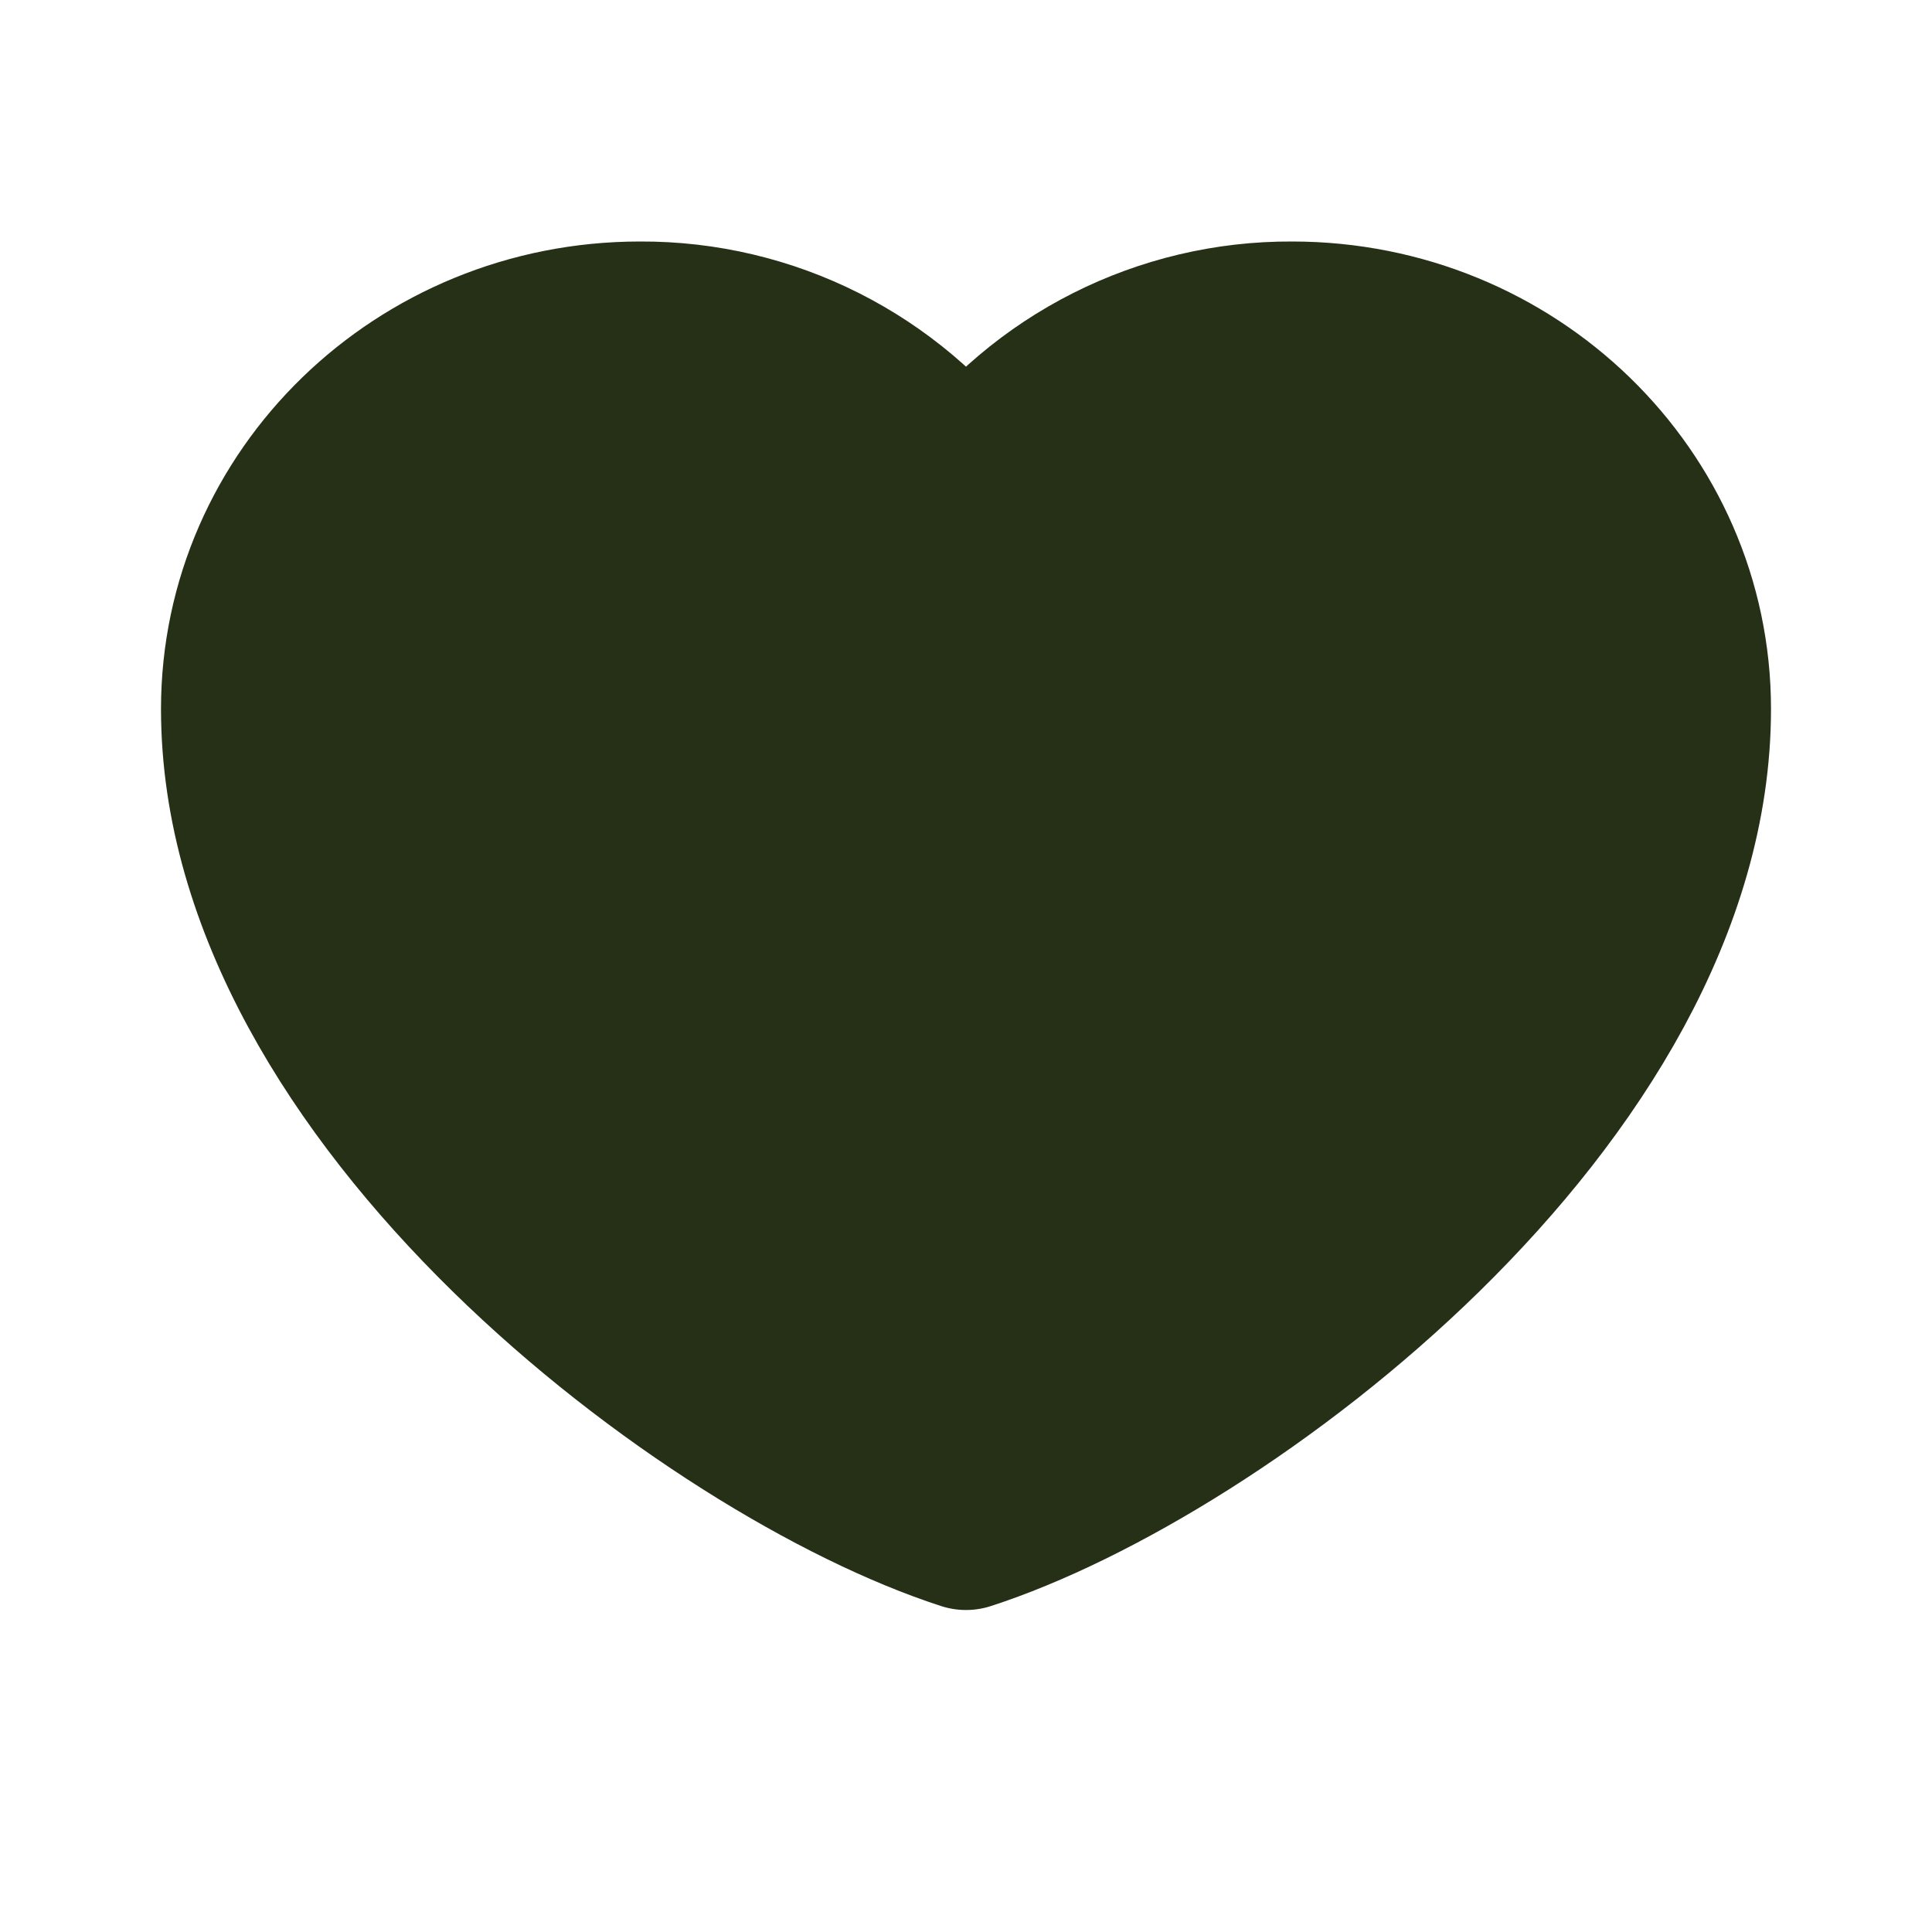
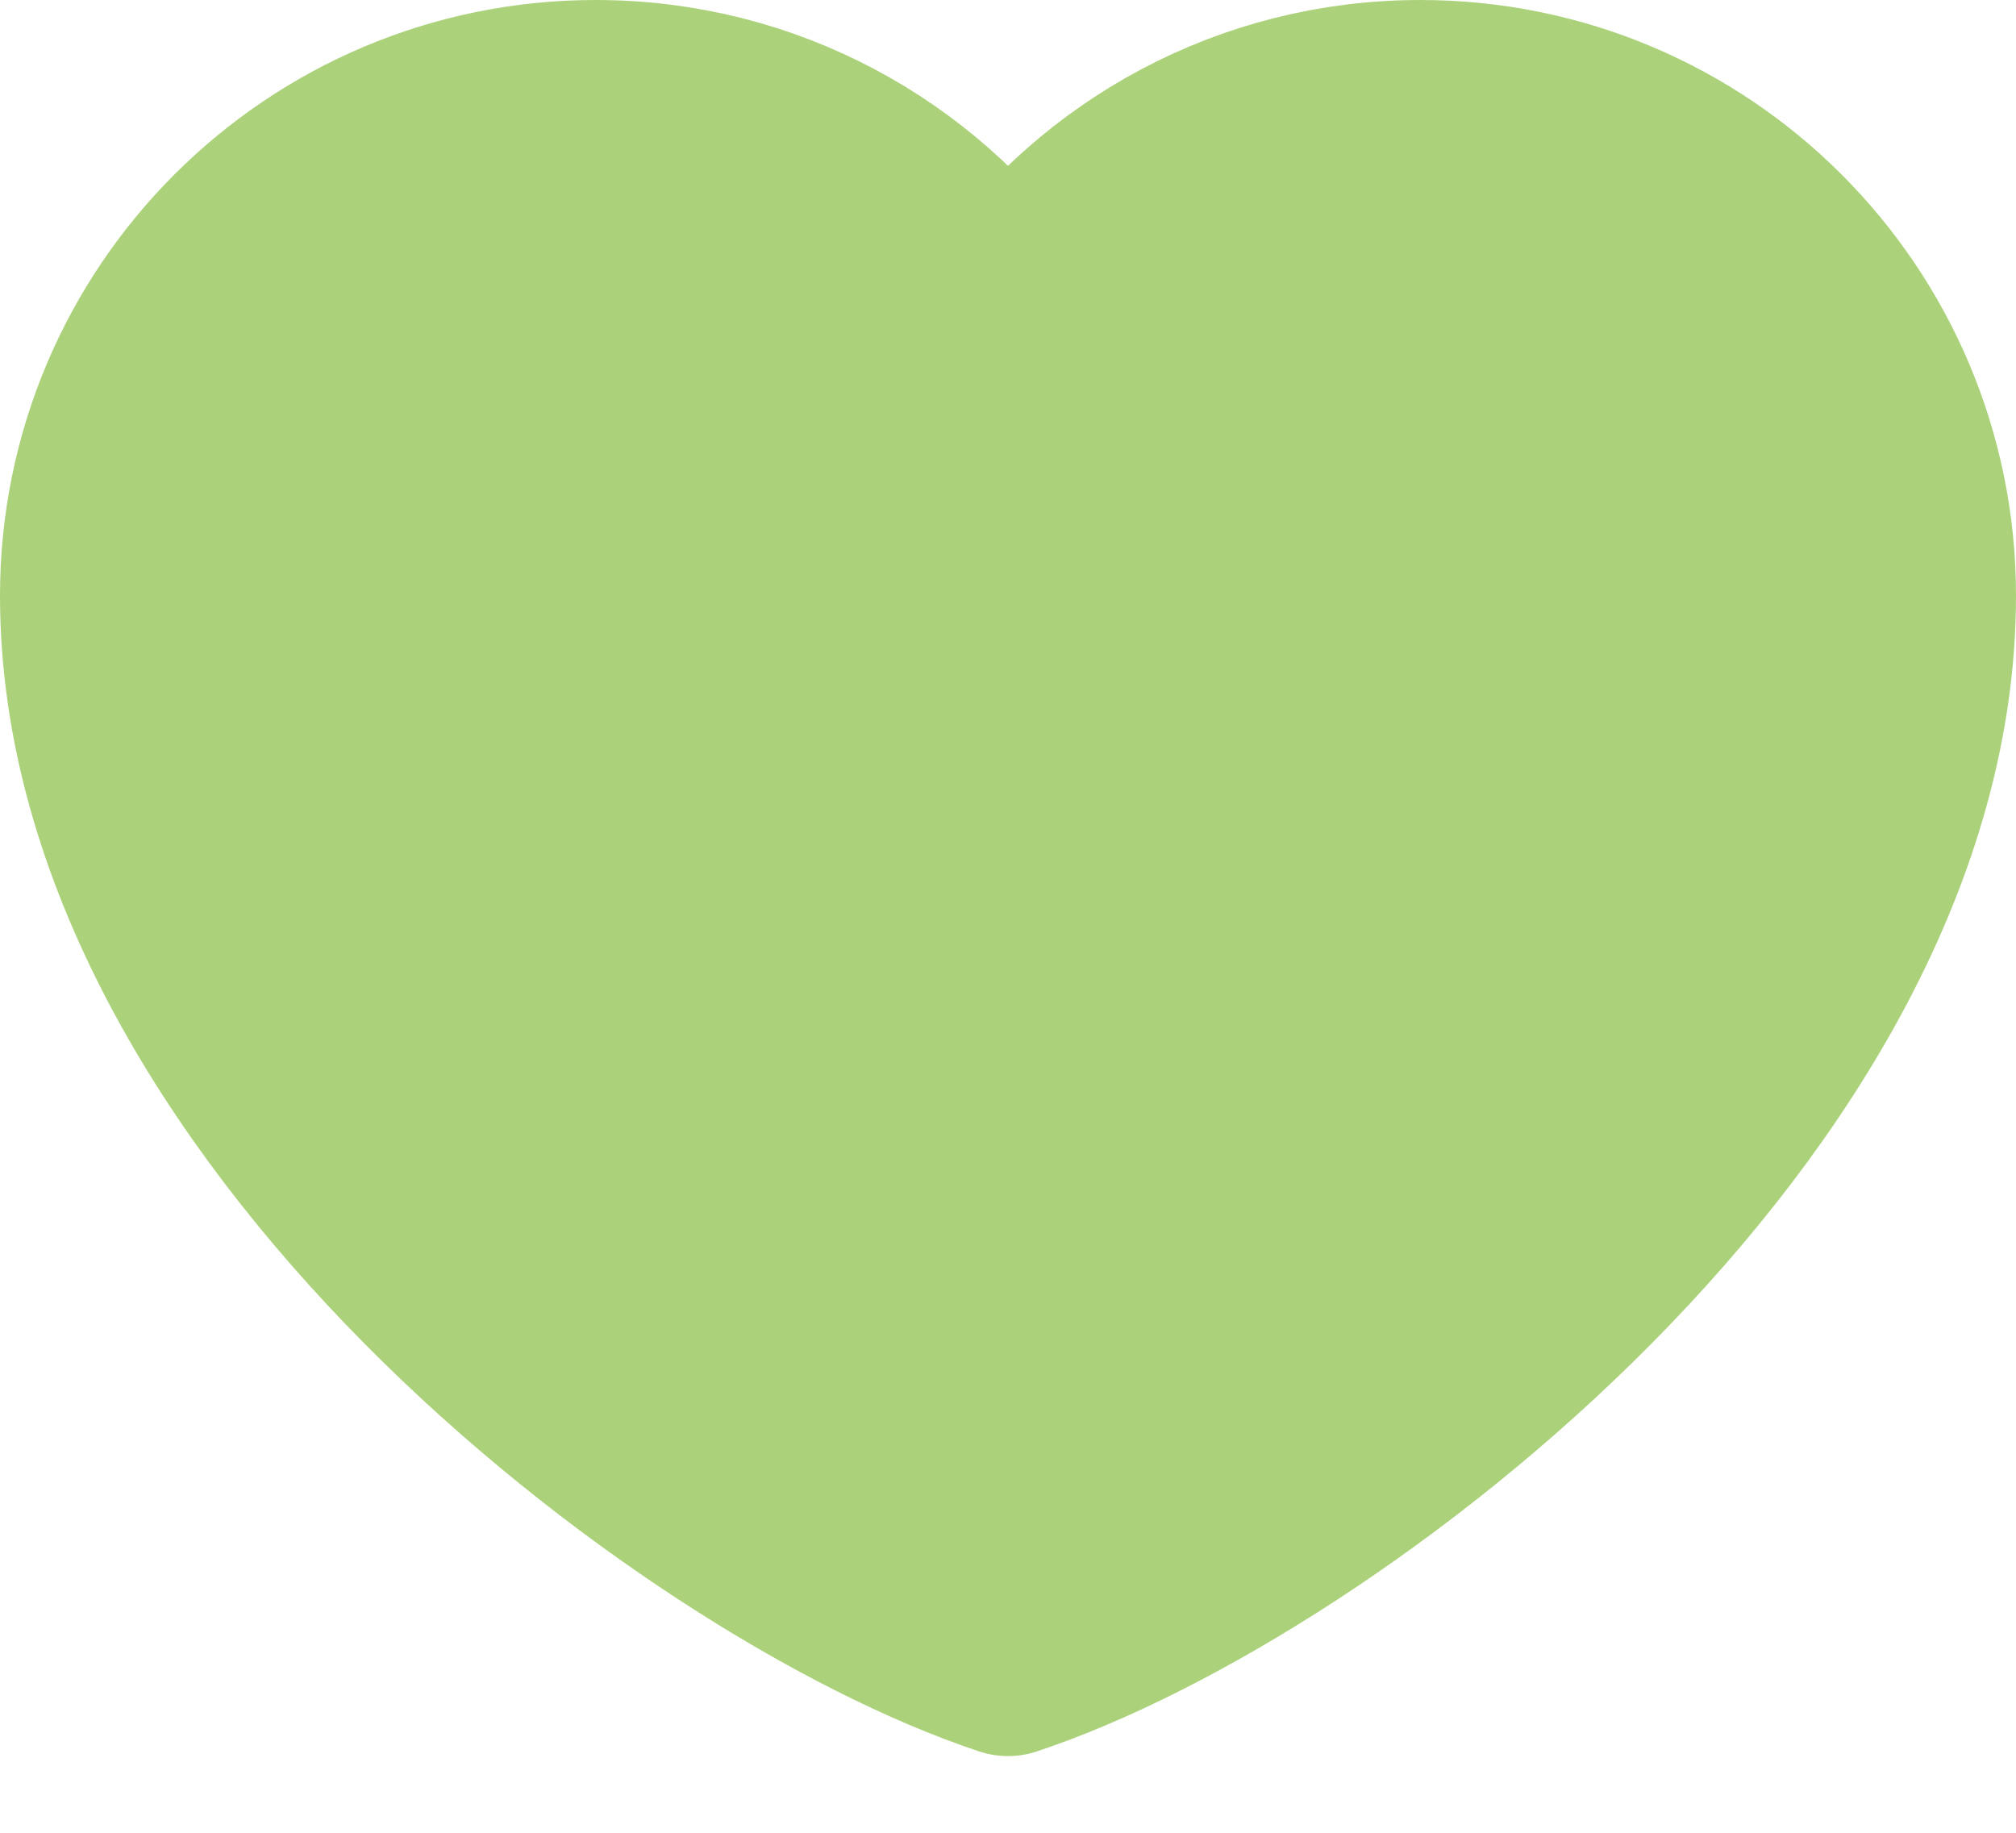
- <svg xmlns="http://www.w3.org/2000/svg" width="24" height="24" fill="none">
-   <path fill="#253017" stroke="#253017" stroke-linecap="round" stroke-linejoin="round" stroke-width="2" d="M7.95 4C5.216 4 3 6.152 3 8.807 3 13.614 8.85 17.983 12 19c3.15-1.017 9-5.386 9-10.193C21 6.152 18.784 4 16.05 4A4.989 4.989 0 0 0 12 6.042 4.989 4.989 0 0 0 7.95 4Z" />
+ <svg xmlns="http://www.w3.org/2000/svg" width="22" height="20" viewBox="0 0 22 20" fill="none">
+   <path d="M6.5 1C3.462 1 1 3.462 1 6.5C1 12 7.5 17 11 18.163C14.5 17 21 12 21 6.5C21 3.462 18.538 1 15.5 1C13.64 1 11.995 1.923 11 3.337C10.005 1.923 8.36 1 6.5 1Z" fill="#ABD27A" stroke="#ABD27A" stroke-width="2" stroke-linecap="round" stroke-linejoin="round" />
</svg>
